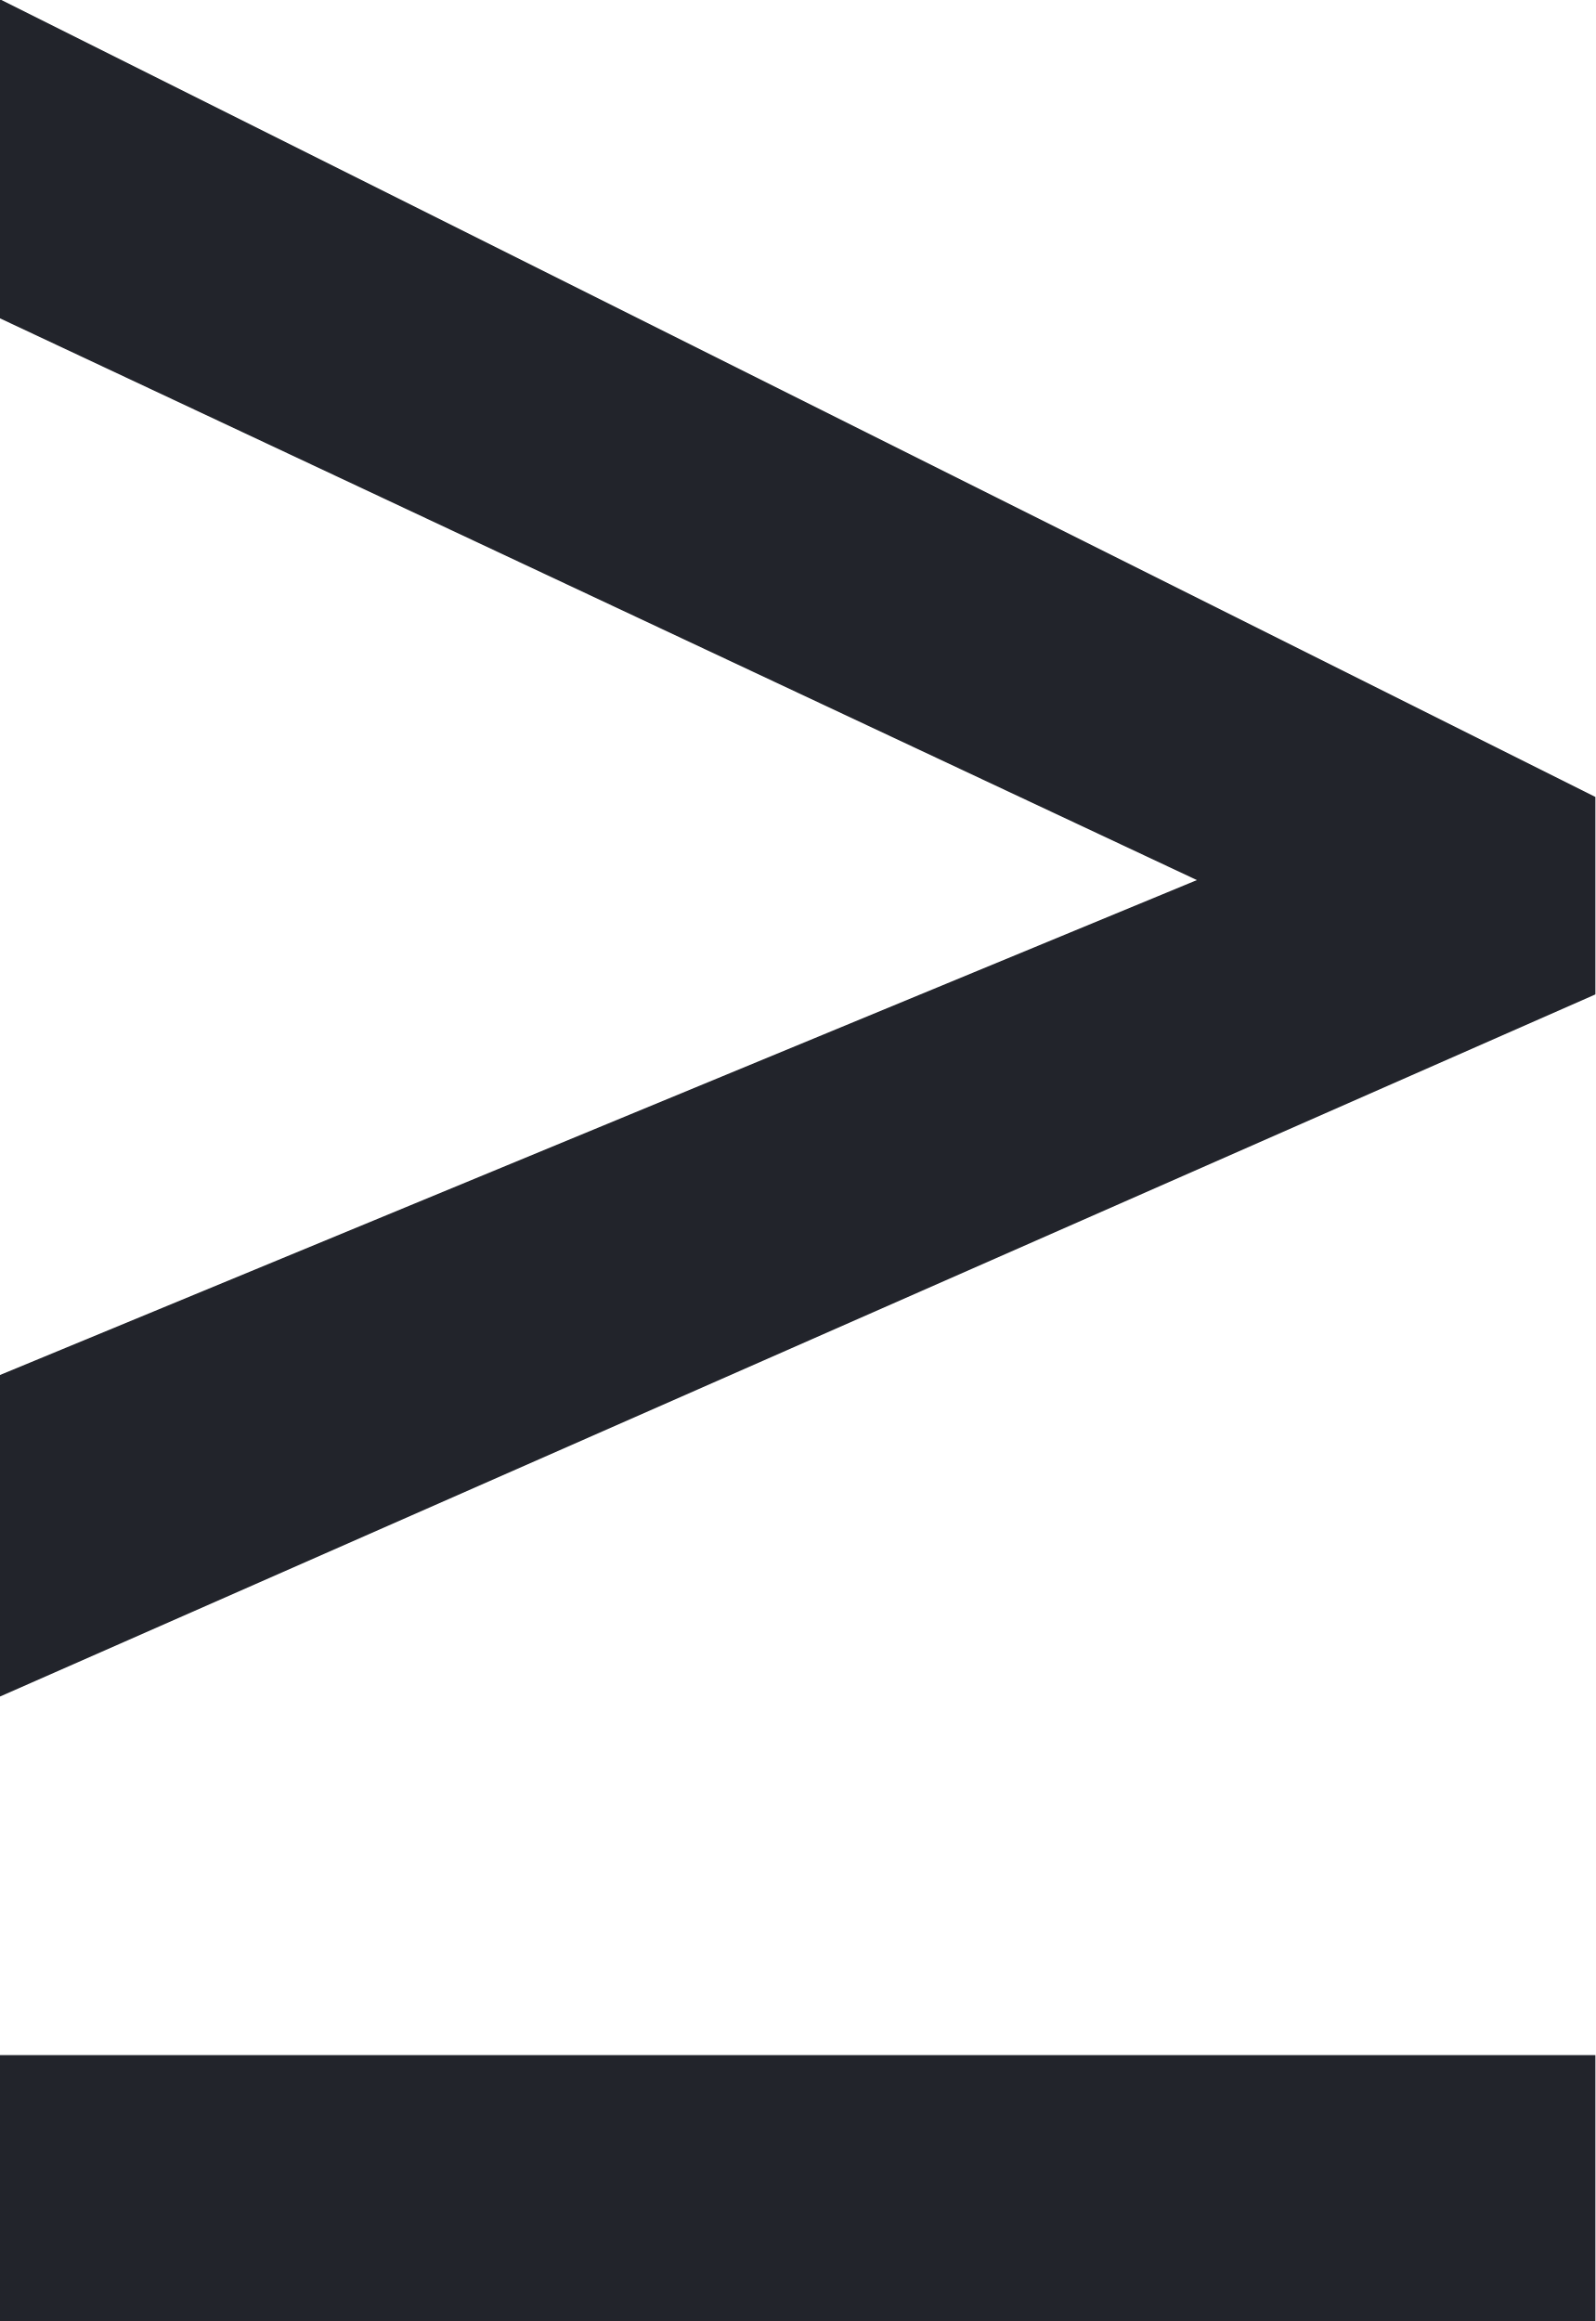
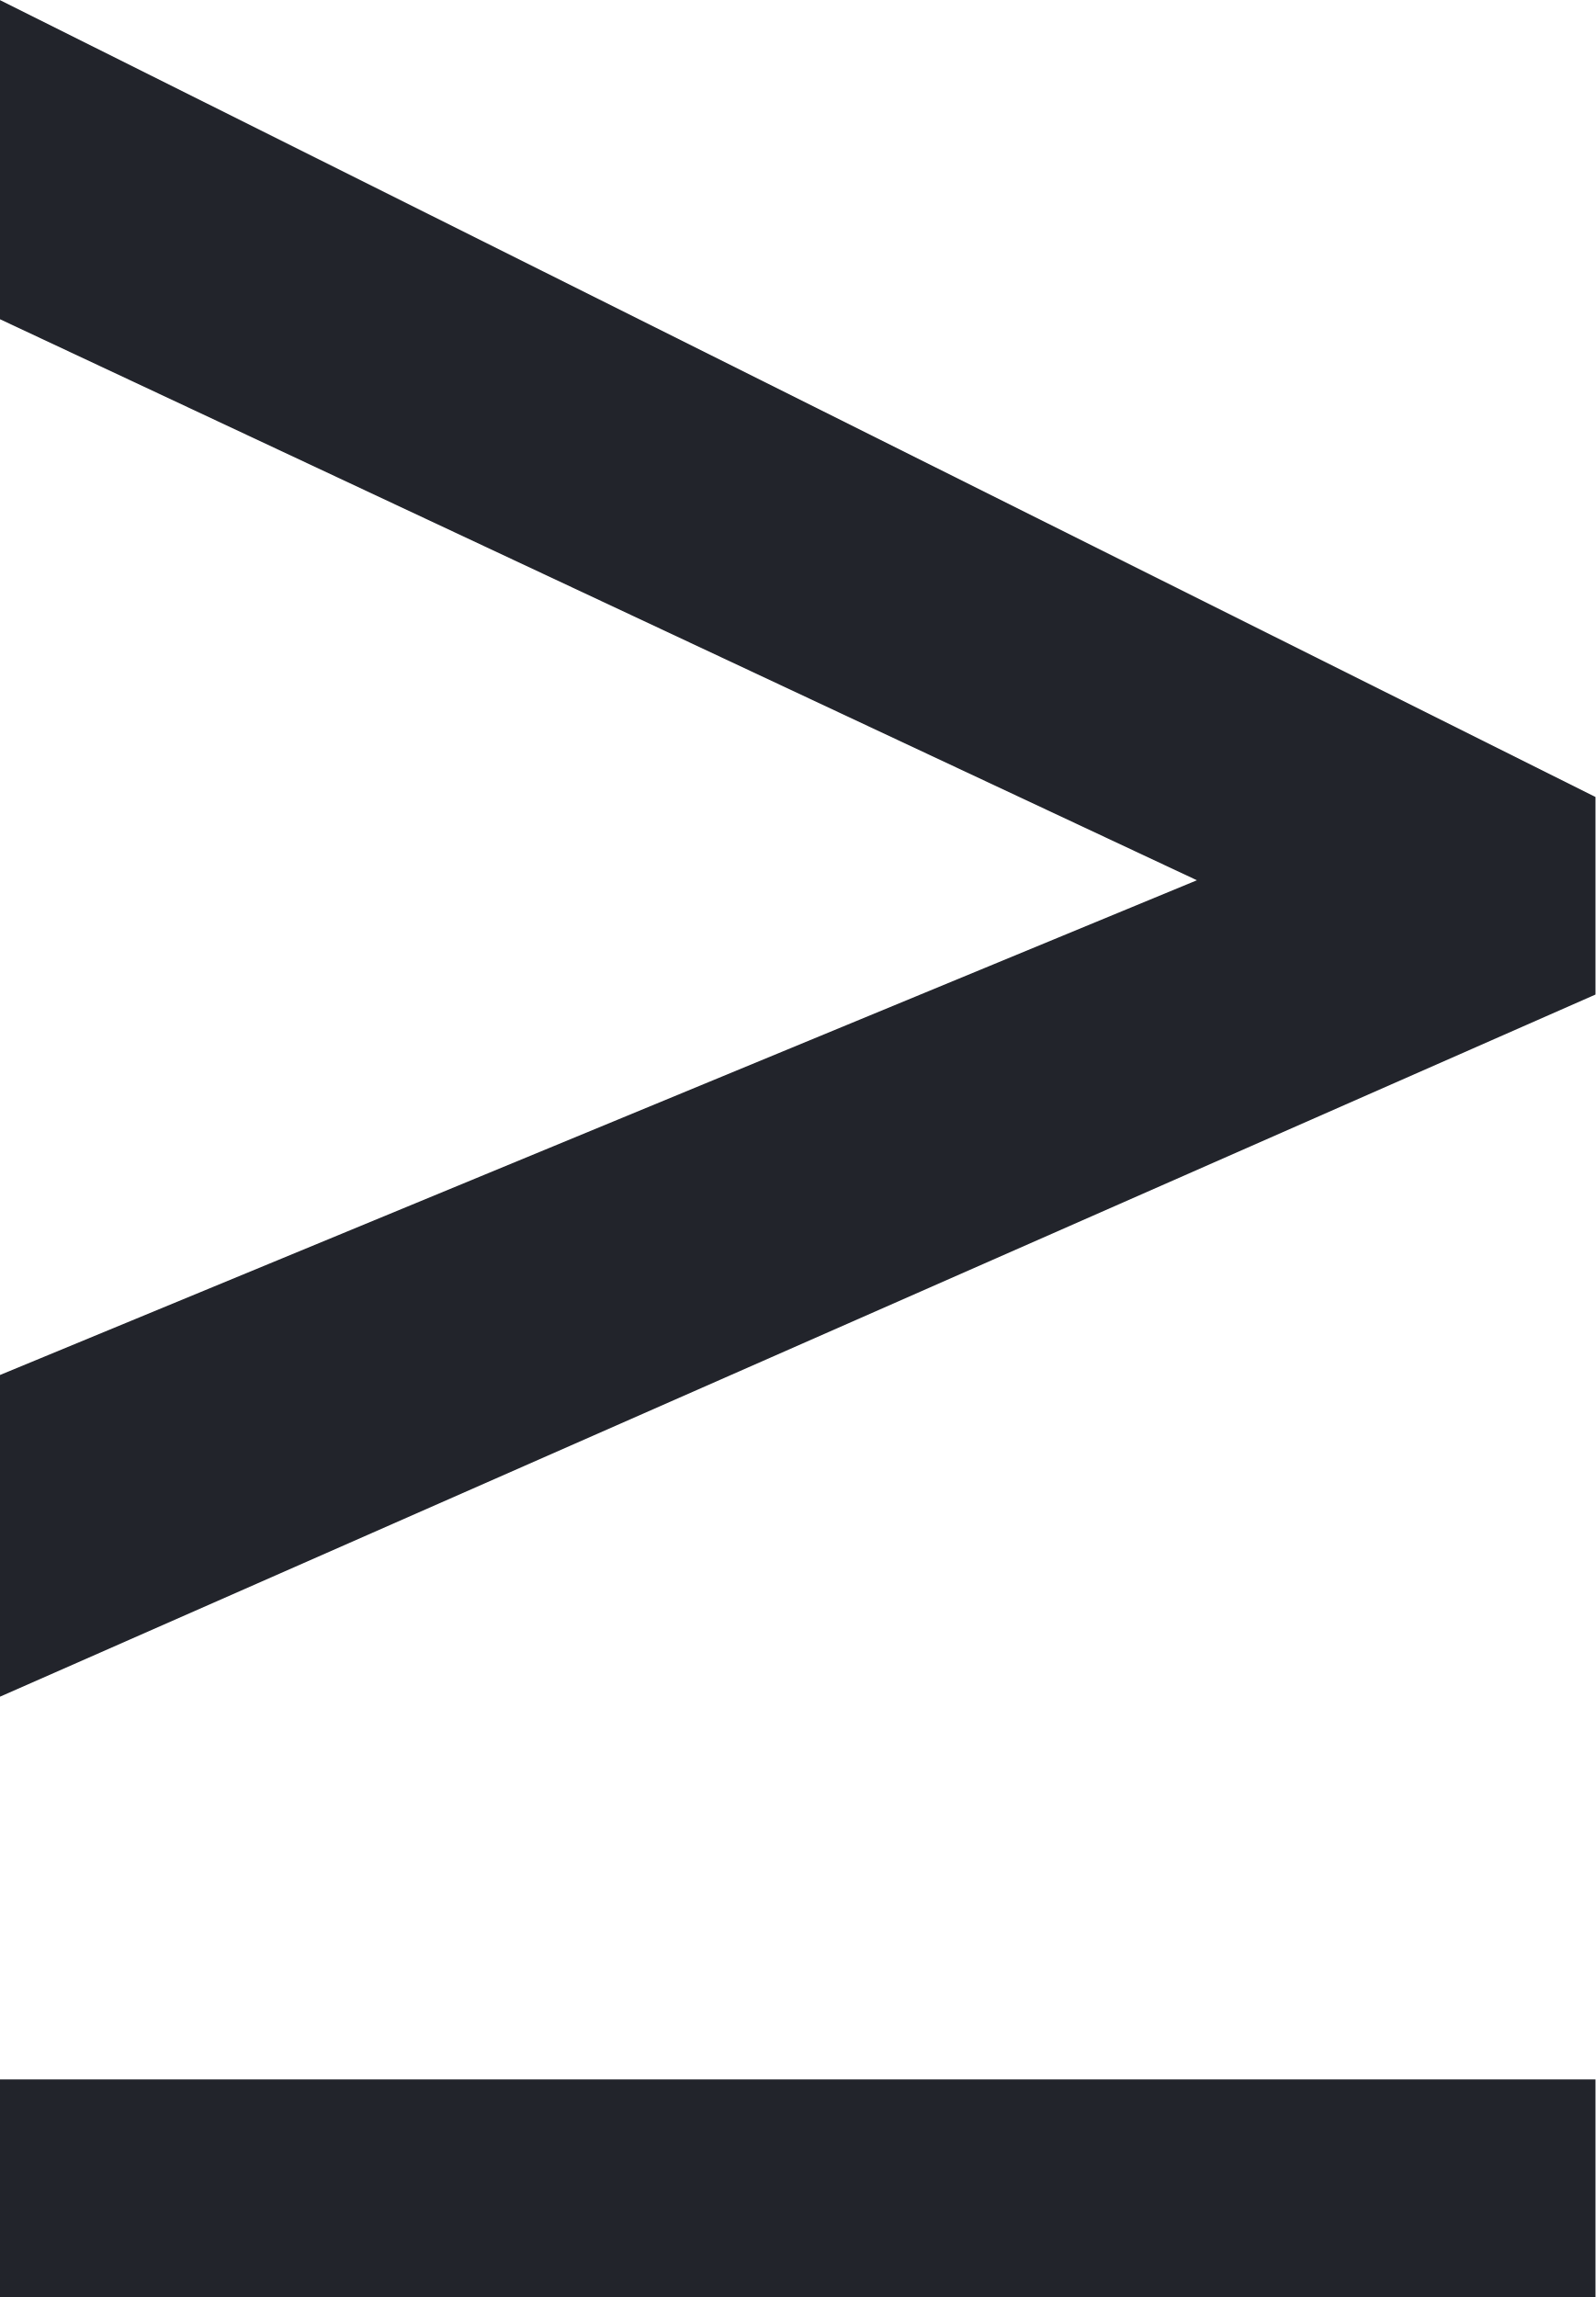
- <svg xmlns="http://www.w3.org/2000/svg" width="9" height="13.094" viewBox="0 0 9 13.094">
-   <defs>
-     <style>.a,.b{fill:#22242b;}.b{stroke:#22242b;stroke-width:1.5px;}</style>
-   </defs>
-   <path class="a" d="M-3.816-.273l9-3.961V-5.348l-9-4.5v1.8L2.936-4.879-3.816-2.087Z" transform="translate(3.816 9.844)" />
-   <path class="b" d="M9,0H0" transform="translate(0 12.344)" />
+ <svg xmlns="http://www.w3.org/2000/svg" width="11" height="15.837" viewBox="0 0 11 15.837">
+   <path d="M-3.816,1.854l11-4.841V-4.349l-11-5.494v2.2L4.436-3.775-3.816-.364Z" transform="translate(3.816 9.844)" fill="#22242b" />
+   <path d="M11,0H0" transform="translate(0 15.087)" fill="#22242b" stroke="#22242b" stroke-width="1.5" />
</svg>
